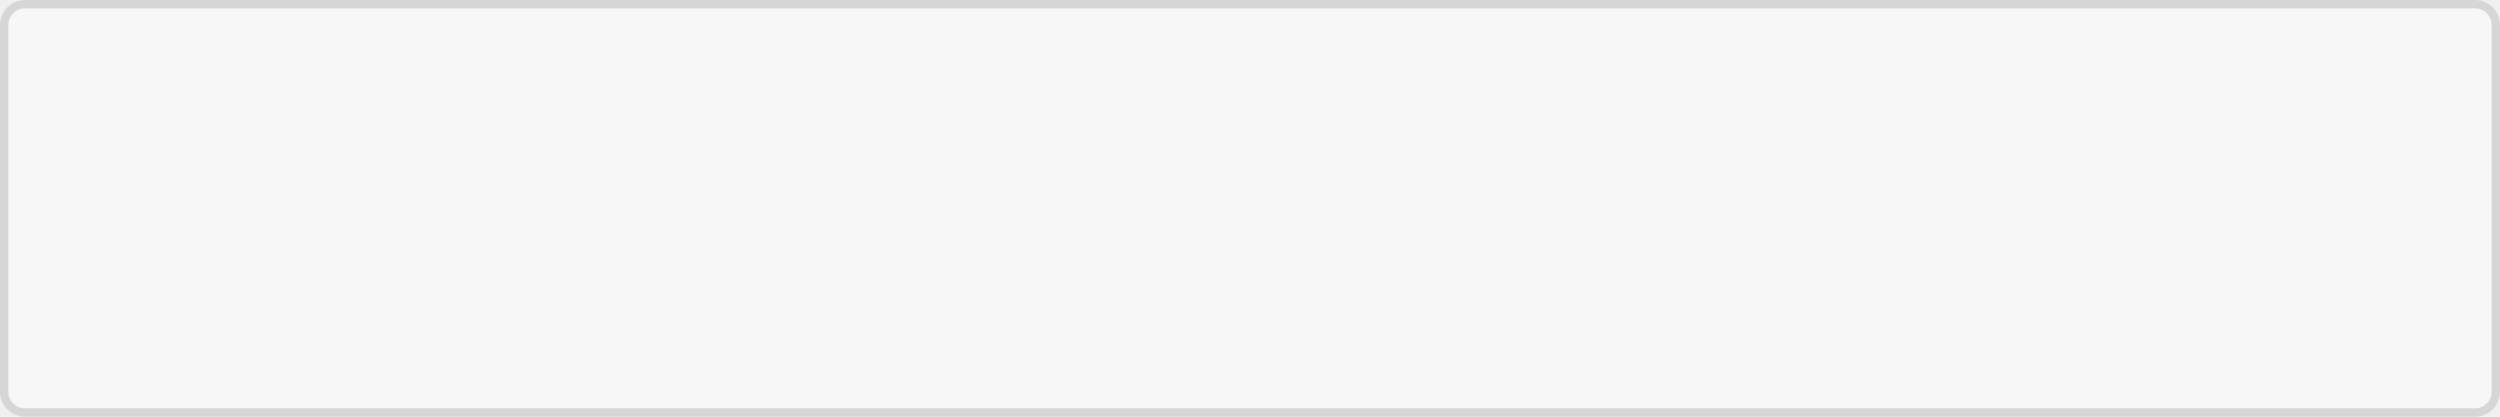
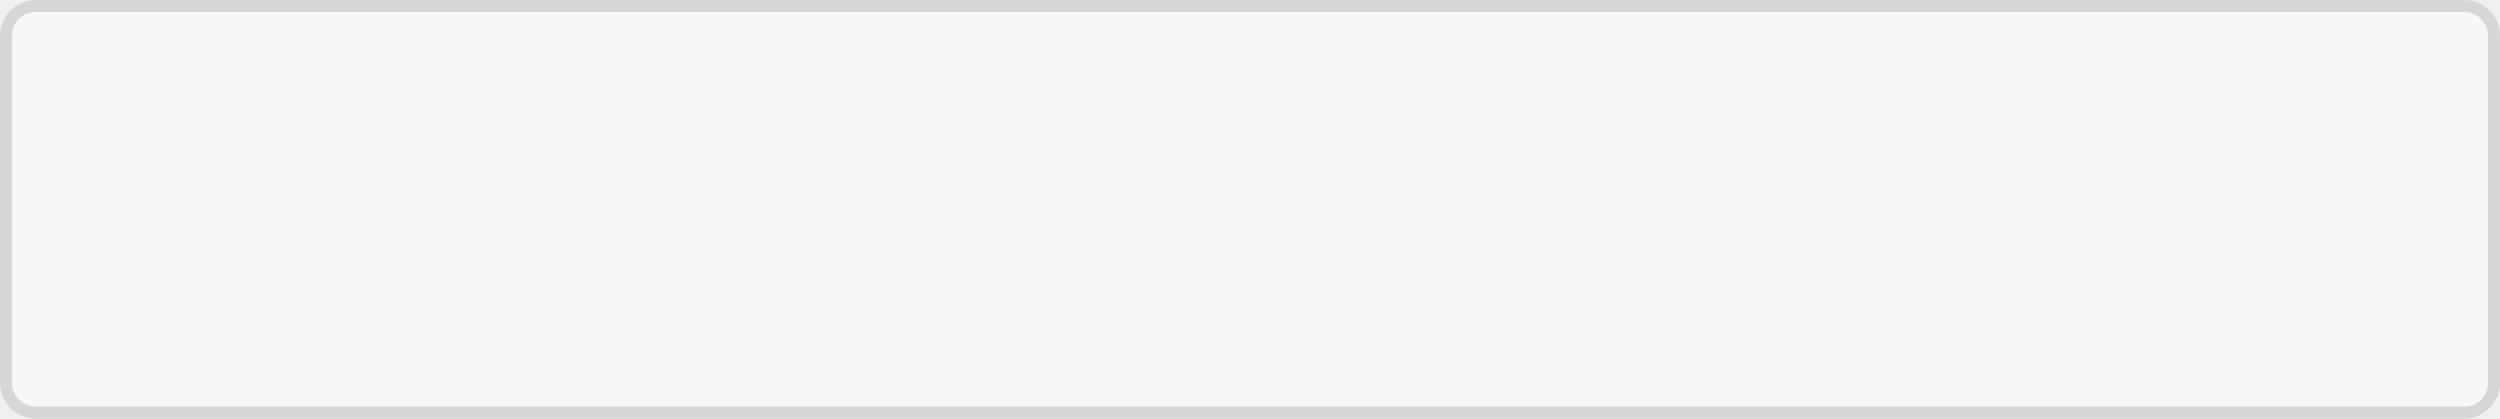
- <svg xmlns="http://www.w3.org/2000/svg" version="1.1" width="300px" height="50px">
-   <g transform="matrix(1 0 0 1 -60 -364 )">
-     <path d="M 61 367  A 2 2 0 0 1 63 365 L 357 365  A 2 2 0 0 1 359 367 L 359 411  A 2 2 0 0 1 357 413 L 63 413  A 2 2 0 0 1 61 411 L 61 367  Z " fill-rule="nonzero" fill="#ffffff" stroke="none" fill-opacity="0.498" />
-     <path d="M 60.5 367  A 2.5 2.5 0 0 1 63 364.5 L 357 364.5  A 2.5 2.5 0 0 1 359.5 367 L 359.5 411  A 2.5 2.5 0 0 1 357 413.5 L 63 413.5  A 2.5 2.5 0 0 1 60.5 411 L 60.5 367  Z " stroke-width="1" stroke="#cccccc" fill="none" stroke-opacity="0.698" />
+ <svg xmlns="http://www.w3.org/2000/svg" version="1.1" width="209px" height="35px">
+   <g transform="matrix(1 0 0 1 -105 -397 )">
+     <path d="M 106 400  A 2 2 0 0 1 108 398 L 311 398  A 2 2 0 0 1 313 400 L 313 429  A 2 2 0 0 1 311 431 L 108 431  A 2 2 0 0 1 106 429 L 106 400  Z " fill-rule="nonzero" fill="#ffffff" stroke="none" fill-opacity="0.498" />
+     <path d="M 105.5 400  A 2.5 2.5 0 0 1 108 397.5 L 311 397.5  A 2.5 2.5 0 0 1 313.5 400 L 313.5 429  A 2.5 2.5 0 0 1 311 431.5 L 108 431.5  A 2.5 2.5 0 0 1 105.5 429 L 105.5 400  Z " stroke-width="1" stroke="#cccccc" fill="none" stroke-opacity="0.698" />
  </g>
</svg>
